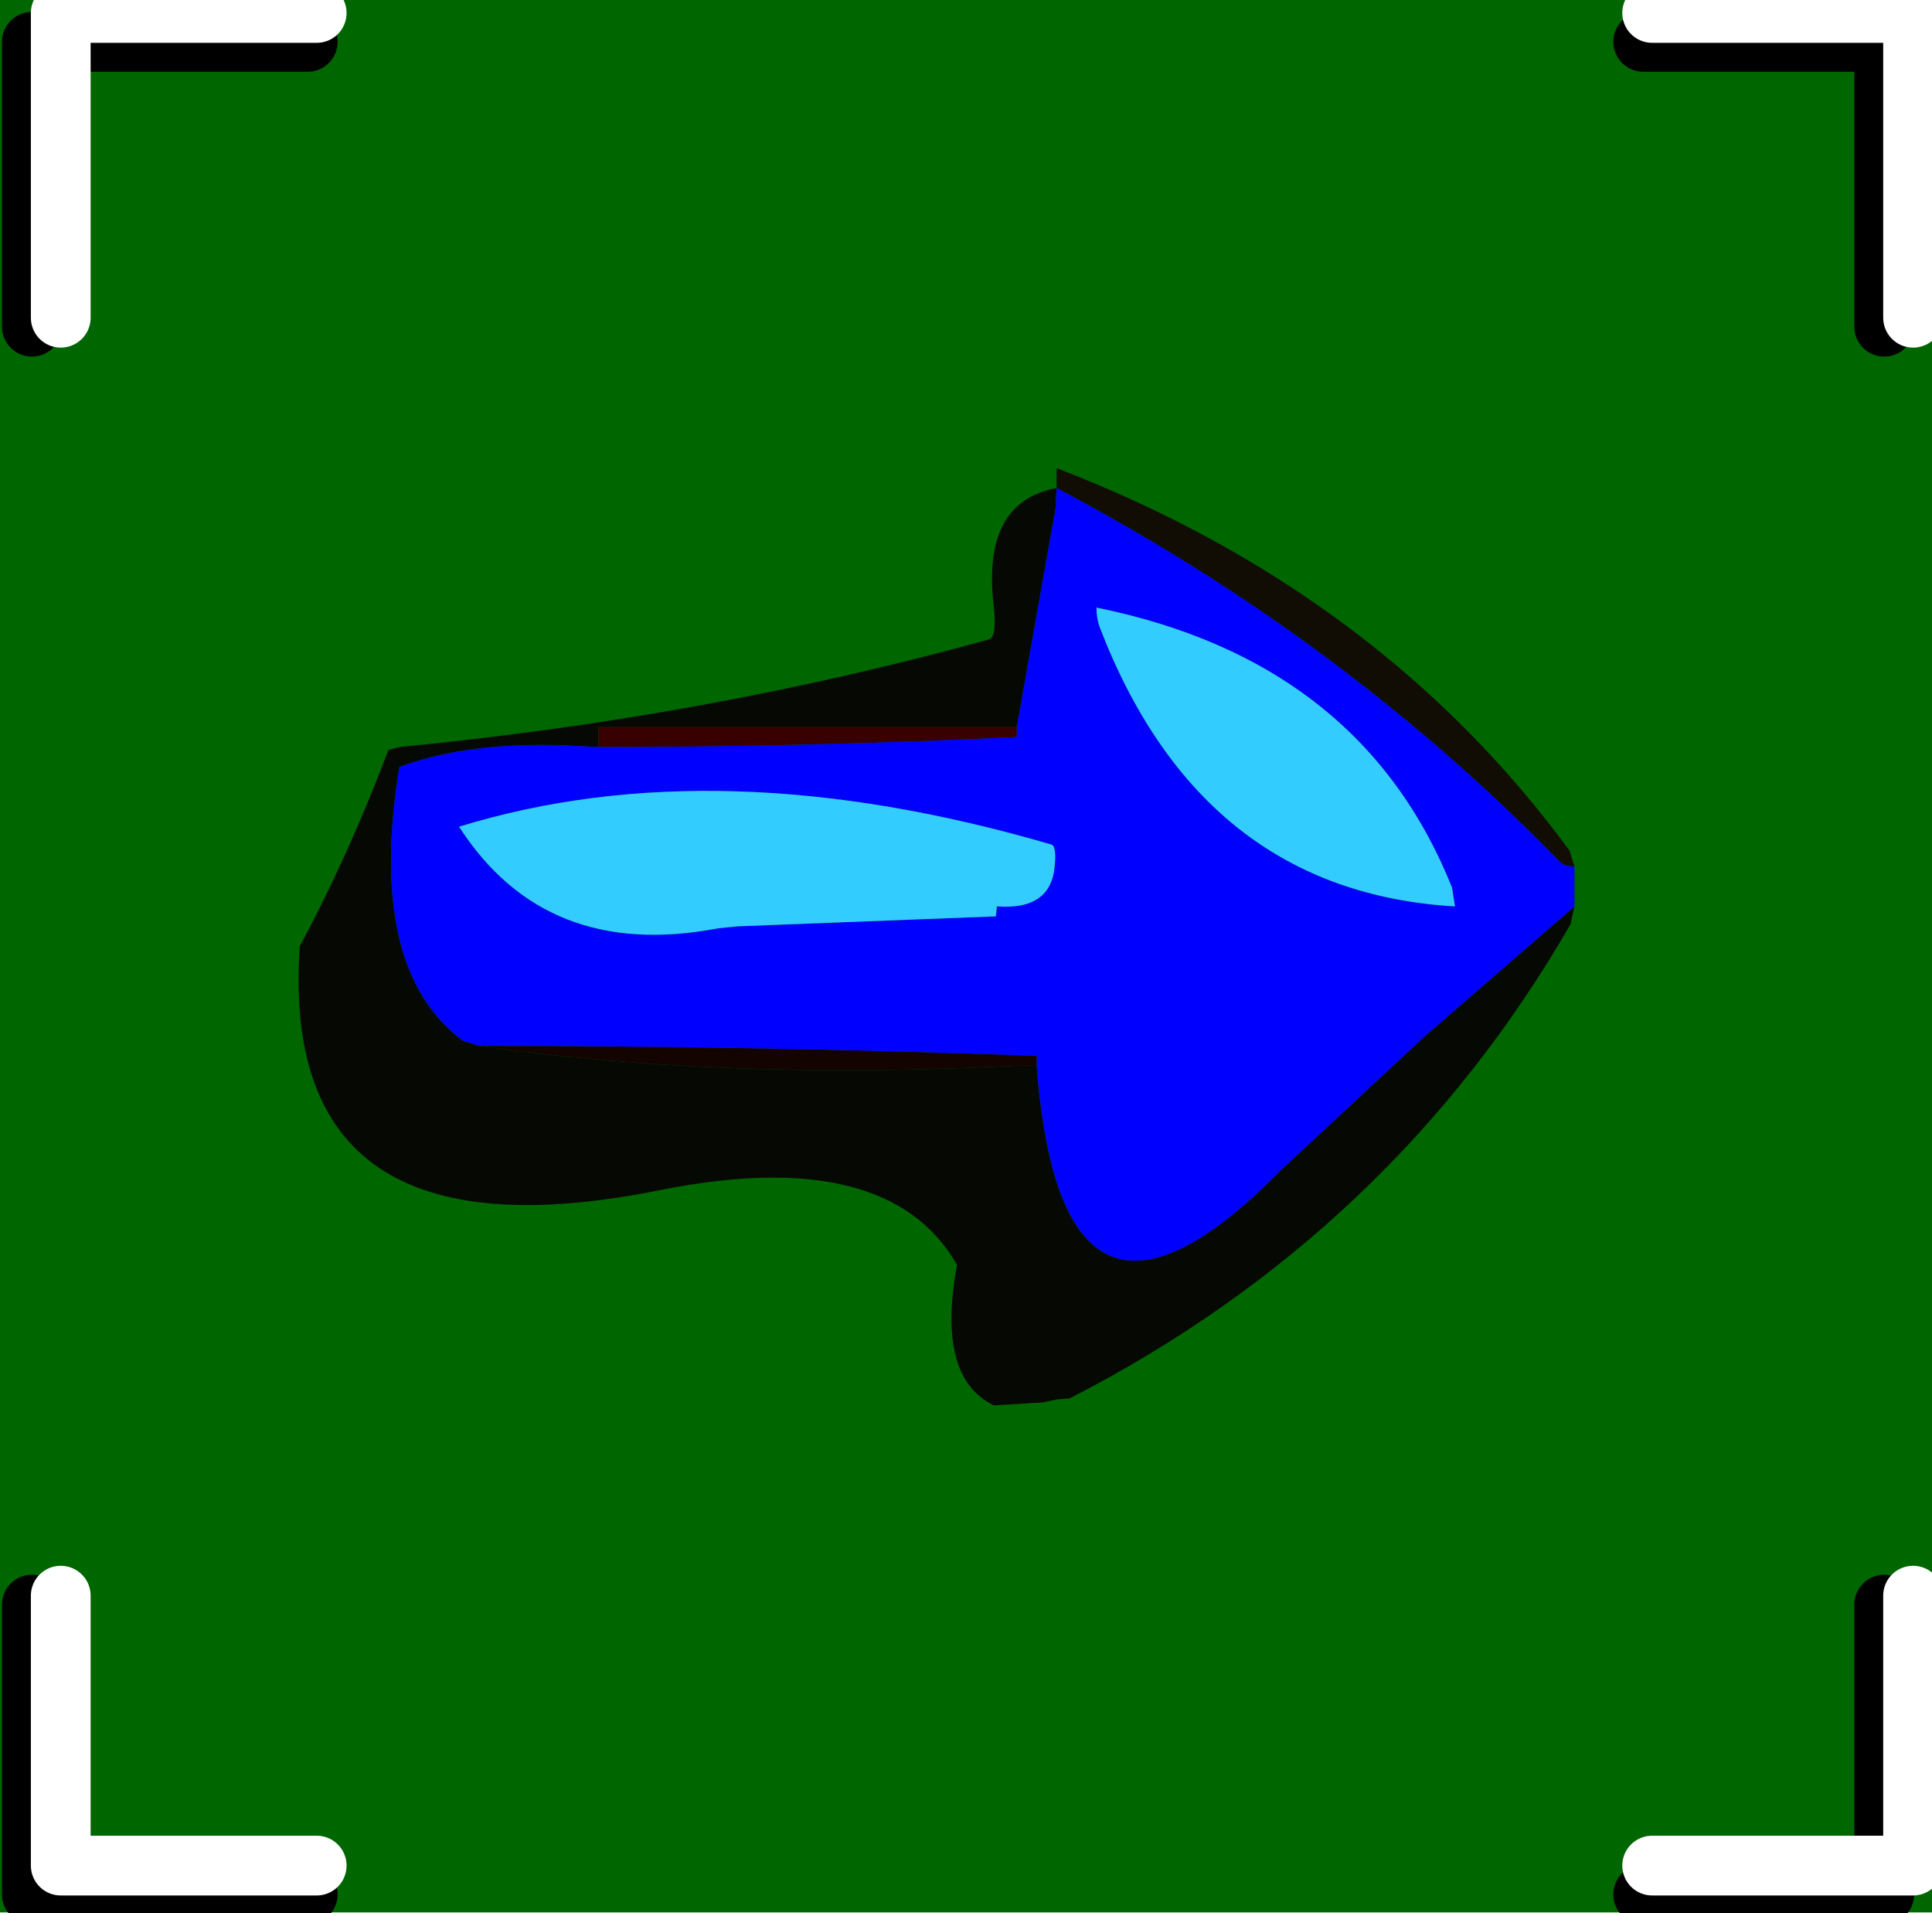
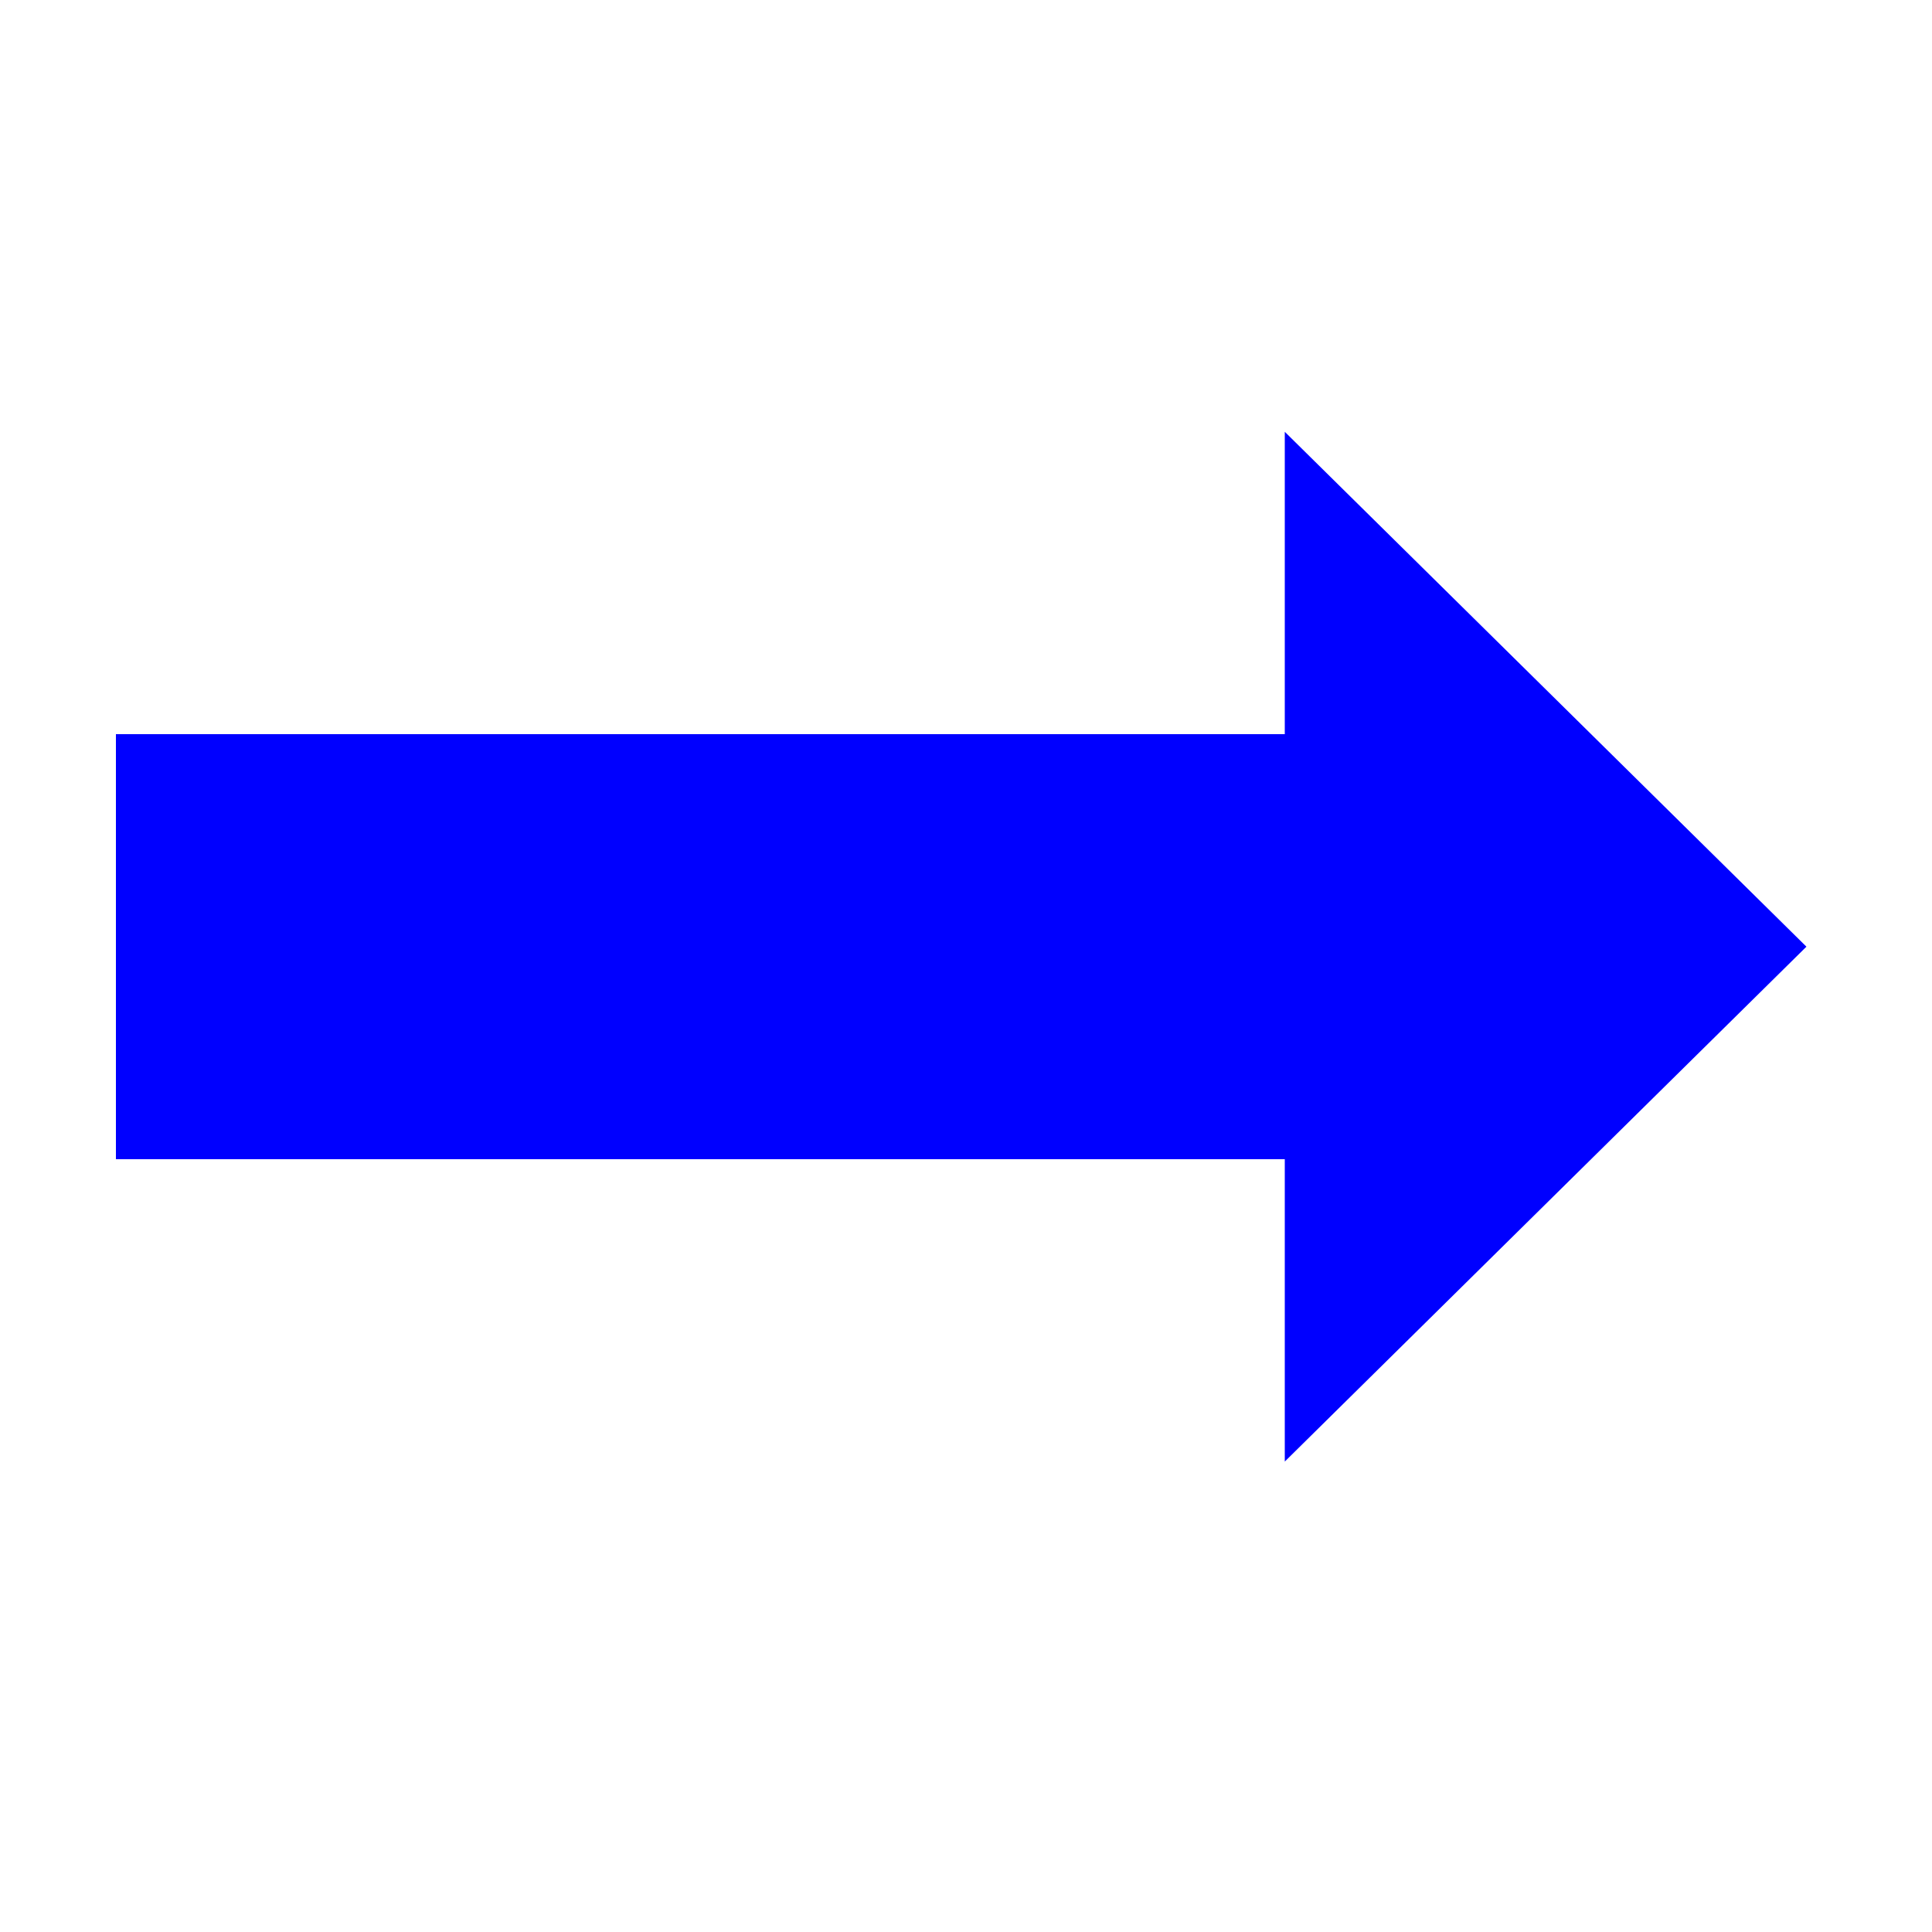
- <svg width="97" height="96" viewBox="0 -96 97 96">
-   <g>
-     <defs />
-   </g>
-   <rect x="0" y="-96" width="97" height="96" fill="#006600" />
-   <g id="0">
-     <defs />
-     <g>
-       <g type="shape" id="0:2:88">
-         <defs />
-         <g transform="matrix(1,0,0,1,0,0)">
-           <path d="M78.3,-52.75Q67.45 -63.9 53.05 -71.5L53.05 -72.5Q69.3 -66.25 78.8 -53.3L79.05 -52.5Q78.55 -52.5 78.3 -52.75" fill="rgb(17,13,4)" fill-opacity="1" />
-           <path d="M50.05,-59.5L30.05 -59.5L30.05 -58.5L29.05 -58.55Q23.7 -58.85 20.05 -57.5Q18.4 -47.35 23.25 -43.75L24.05 -43.5Q36.3 -41.75 51.05 -42.5L52.05 -42.5Q53.3 -26.05 64.3 -37.25L71.5 -43.95L79.05 -50.5L78.85 -49.6Q69.9 -34.1 53.7 -25.8L53.05 -25.75L52.35 -25.6L49.9 -25.45Q47 -26.85 48.05 -32.5Q44.6 -38.55 33.1 -36.25Q13.95 -32.4 15.05 -48.5Q17.5 -53.05 19.5 -58.35L20.05 -58.5Q35.55 -60 49.65 -63.9Q50.05 -64 49.9 -65.5Q49.25 -70.8 53.05 -71.5L53 -70.5L51.05 -59.5L50.05 -59.5" fill="rgb(6,9,3)" fill-opacity="1" />
-           <path d="M30.05,-58.5L30.05 -59.5L50.05 -59.5L51.05 -59.5L51.05 -59Q40.55 -58.5 30.05 -58.5" fill="rgb(56,0,0)" fill-opacity="1" />
-           <path d="M52.05,-43L52.05 -42.5L51.05 -42.5Q36.3 -41.75 24.05 -43.5Q38.05 -43.5 52.05 -43" fill="rgb(19,4,1)" fill-opacity="1" />
-           <path d="M24.05,-43.5L23.25 -43.75Q18.4 -47.35 20.05 -57.5Q23.7 -58.85 29.05 -58.55L30.05 -58.5Q40.55 -58.5 51.05 -59L51.05 -59.5L53 -70.5L53.05 -71.5Q67.45 -63.9 78.3 -52.75Q78.55 -52.5 79.05 -52.5L79.05 -51.5L79.05 -50.5L71.5 -43.95L64.3 -37.25Q53.3 -26.05 52.05 -42.5L52.05 -43Q38.05 -43.5 24.05 -43.5M55.2,-64.55Q60.3 -51.25 73.05 -50.5L72.9 -51.45Q68.35 -62.8 55.05 -65.5Q55.05 -65 55.2 -64.55M50.05,-50.5Q52.75 -50.3 52.95 -52.5Q53.05 -53.5 52.8 -53.6Q36.05 -58.5 23.05 -54.5Q27.4 -47.75 36.05 -49.4L37.05 -49.5L50 -50L50.05 -50.5" fill="rgb(0,0,255)" fill-opacity="1" />
-           <path d="M55.05,-65.5Q68.35 -62.8 72.9 -51.45L73.05 -50.5Q60.3 -51.25 55.2 -64.55Q55.05 -65 55.05 -65.5M50,-50L37.05 -49.5L36.05 -49.4Q27.4 -47.75 23.05 -54.5Q36.05 -58.5 52.8 -53.6Q53.05 -53.5 52.95 -52.5Q52.75 -50.3 50.05 -50.5L50 -50" fill="rgb(51,204,255)" fill-opacity="1" />
-           <path d="M3.05,-93.9L1.6 -93.9L1.6 -79.6M3.05,-93.9L15.45 -93.9M15.45,-0.9L1.6 -0.9L1.6 -15.45M82.5,-93.9L94.6 -93.9L94.6 -79.6M94.6,-15.45L94.6 -2.35L94.6 -0.9L82.5 -0.9" stroke="rgb(0,0,0)" stroke-linecap="round" stroke-linejoin="round" stroke-miterlimit="3" stroke-width="3" fill="none" />
-           <path d="M3.05,-80.05L3.05 -93.9L3.05 -95.35L15.9 -95.35M15.9,-2.35L3.05 -2.35L3.05 -15.9M82.95,-95.35L96.05 -95.35L96.05 -80.05M94.6,-2.35L82.95 -2.35M94.6,-2.35L96.05 -2.35L96.05 -15.9" stroke="rgb(255,255,255)" stroke-linecap="round" stroke-linejoin="round" stroke-miterlimit="3" stroke-width="3" fill="none" />
-         </g>
-       </g>
-     </g>
-   </g>
+ <svg xmlns="http://www.w3.org/2000/svg" version="1.1" id="Layer_1" x="0px" y="0px" viewBox="0 0 100 100" style="enable-background:new 0 0 100 100;" xml:space="preserve">
+   <style type="text/css">
+ 	.st0{fill:#0000FF;}
+ 	.st1{fill:#0000FF;stroke:#0000FF;stroke-miterlimit:10;}
+ </style>
+   <polygon class="st0" points="93.5,49 66.5,22.35 66.5,75.65 " />
+   <rect x="26" y="19" transform="matrix(-5.947439e-07 1 -1 -5.947439e-07 85.5 12.5)" class="st1" width="21" height="60" />
</svg>
